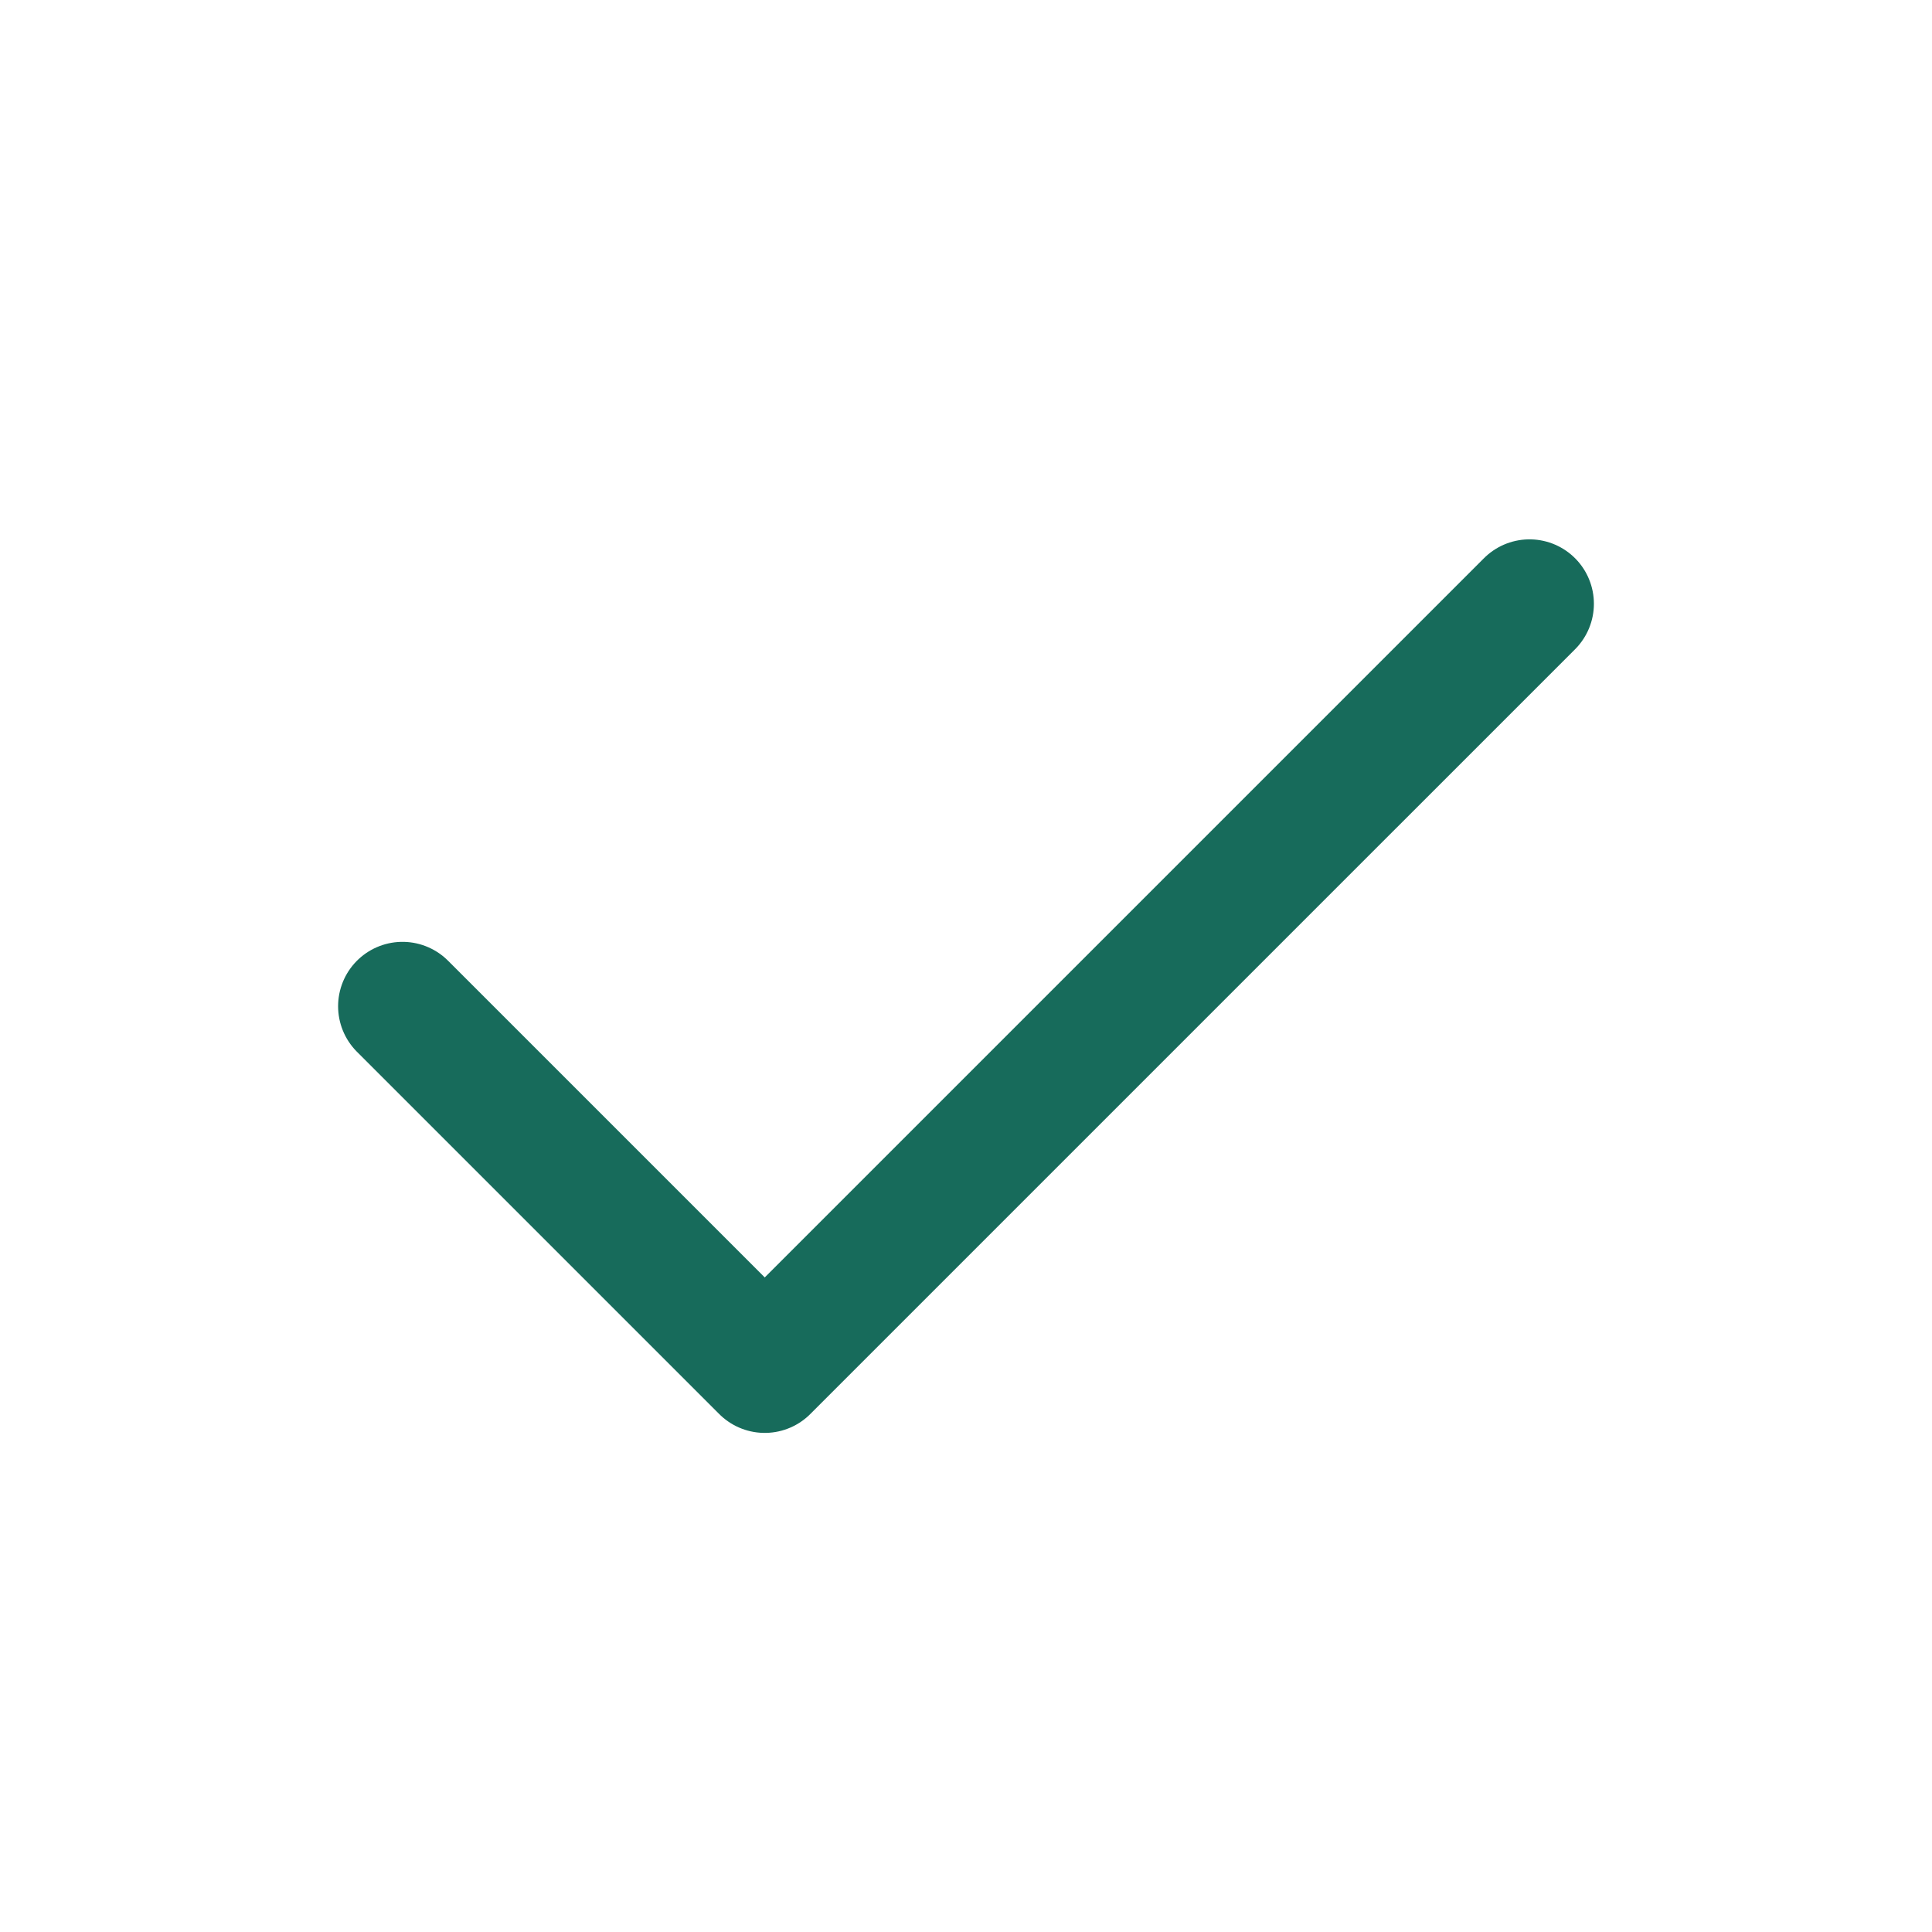
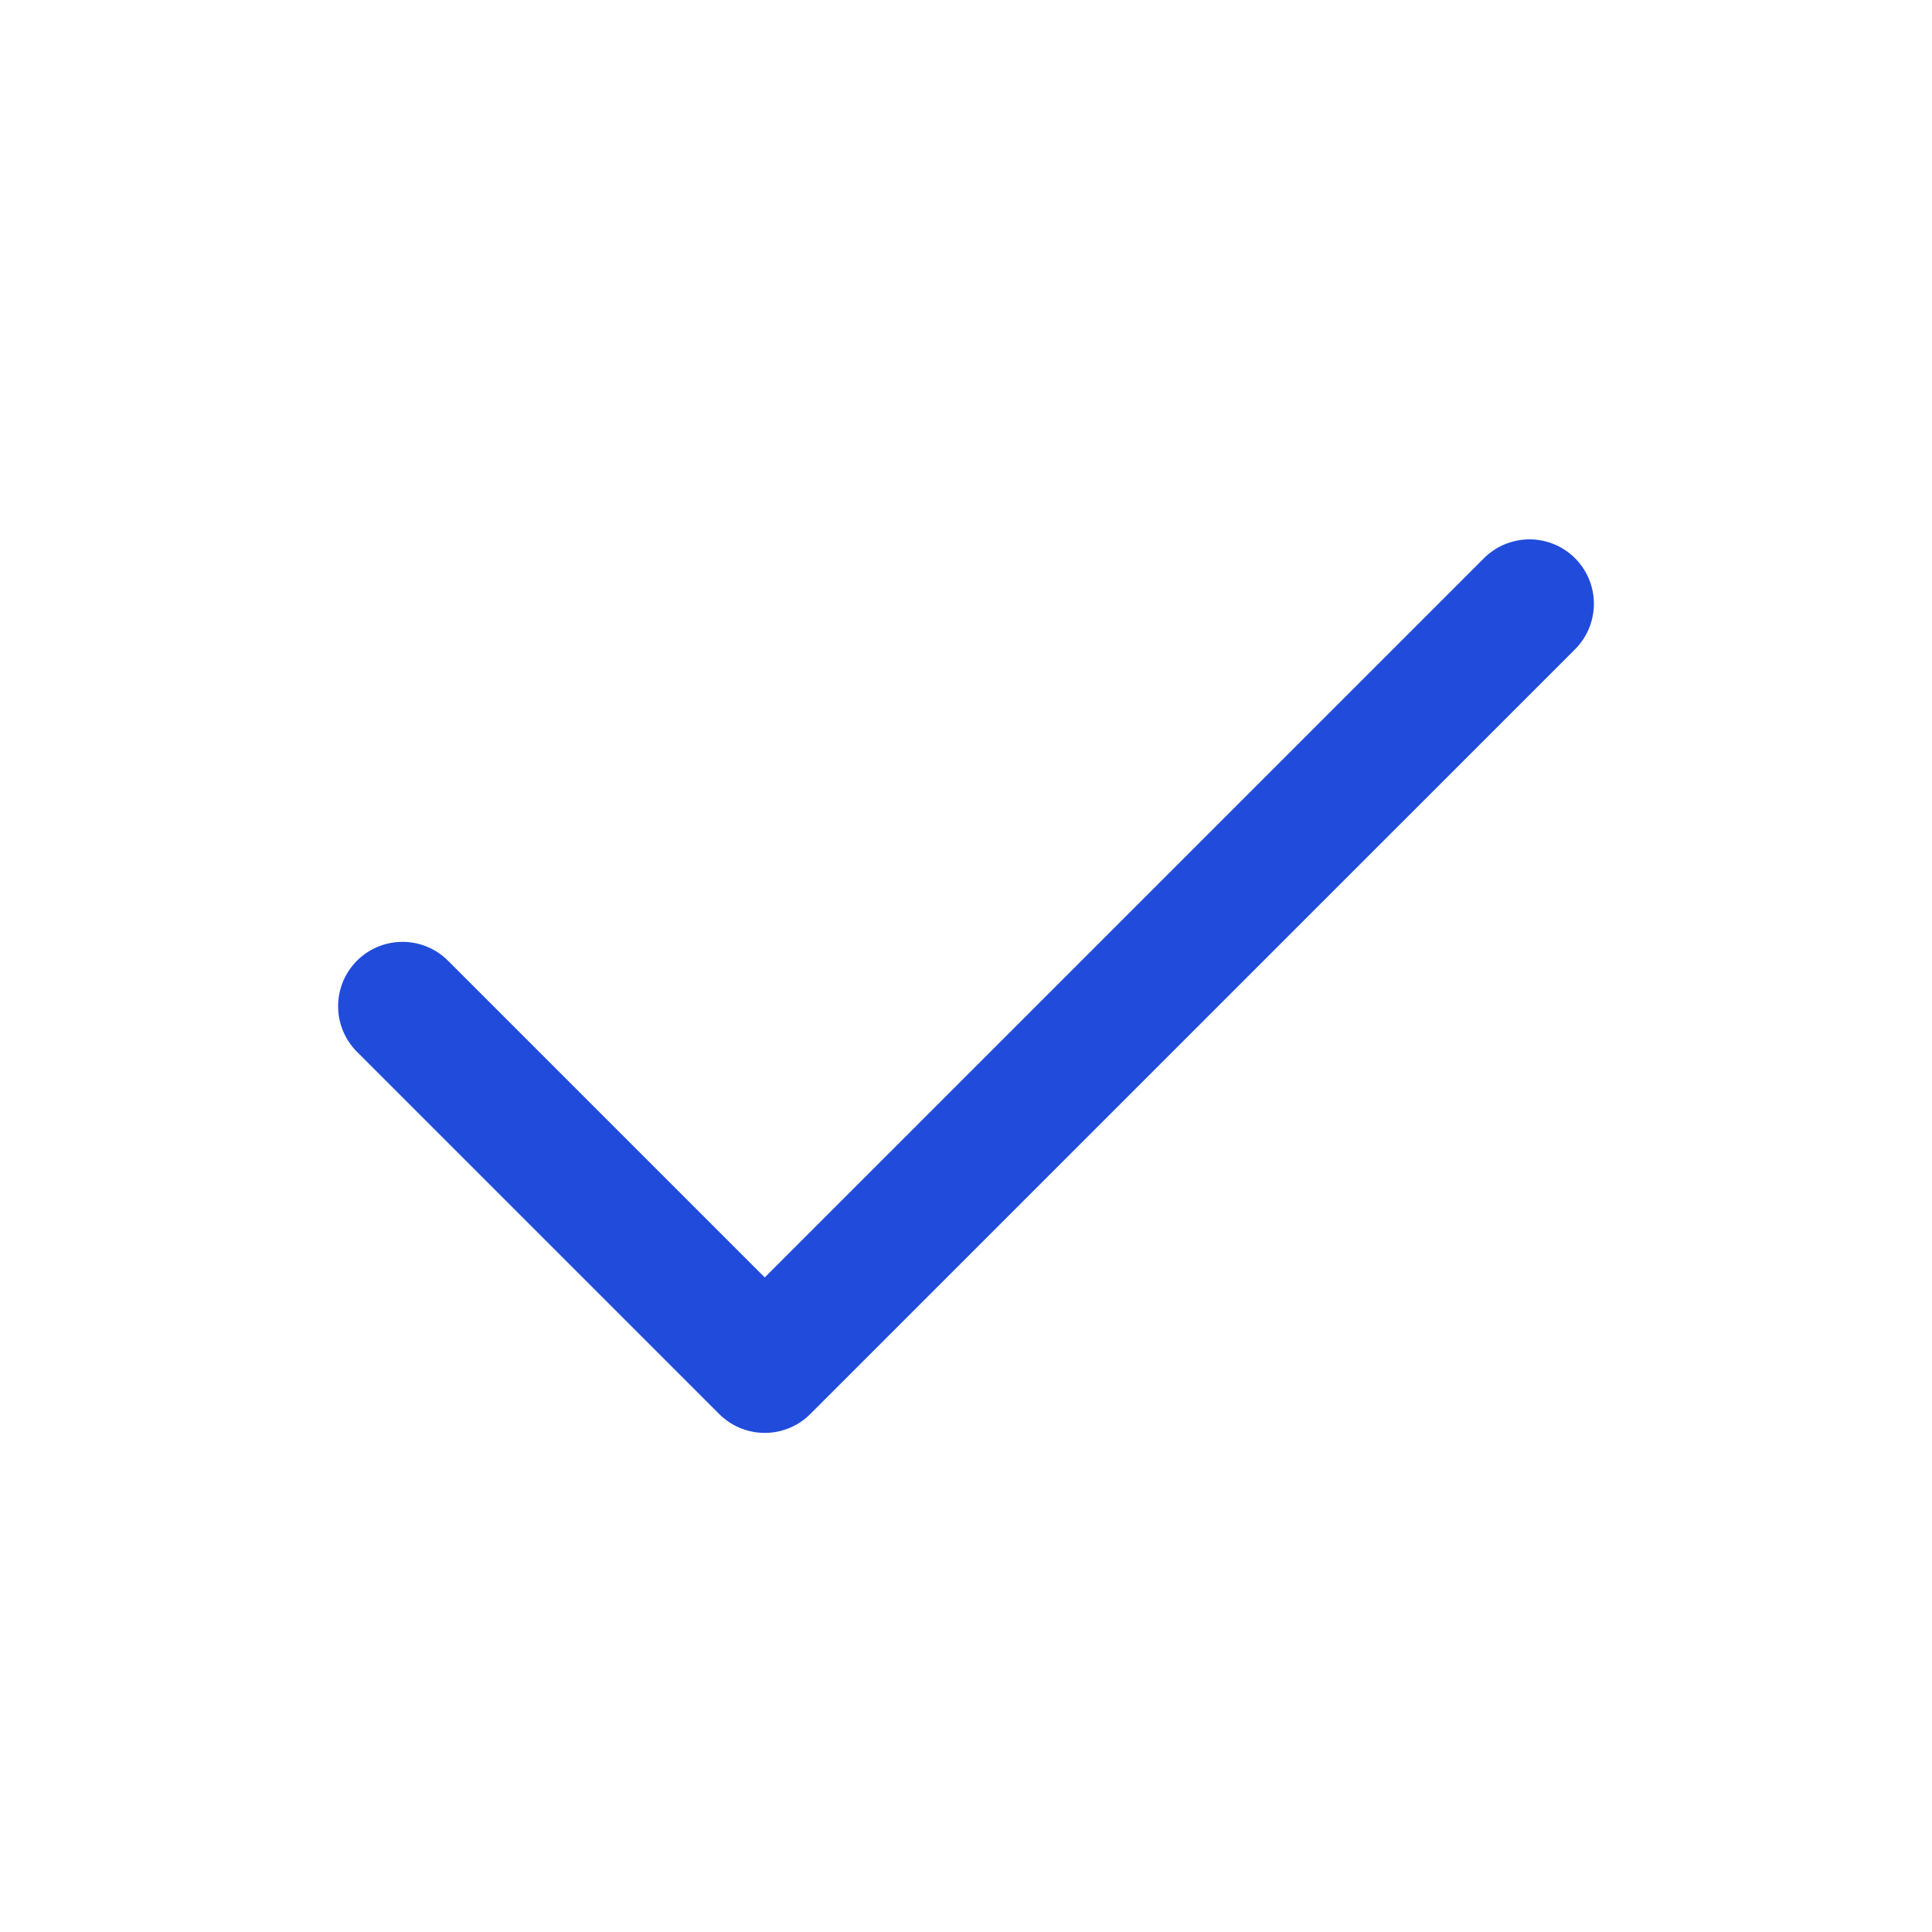
- <svg xmlns="http://www.w3.org/2000/svg" viewBox="0 0 24 24" fill="none" stroke="#176B5B" stroke-width="1.6" stroke-linecap="round" stroke-linejoin="round">
+ <svg xmlns="http://www.w3.org/2000/svg" viewBox="0 0 24 24" fill="none" stroke="#214CDB" stroke-width="1.6" stroke-linecap="round" stroke-linejoin="round">
  <path d="m5 12.5 4.5 4.5L19 7.5" />
</svg>
